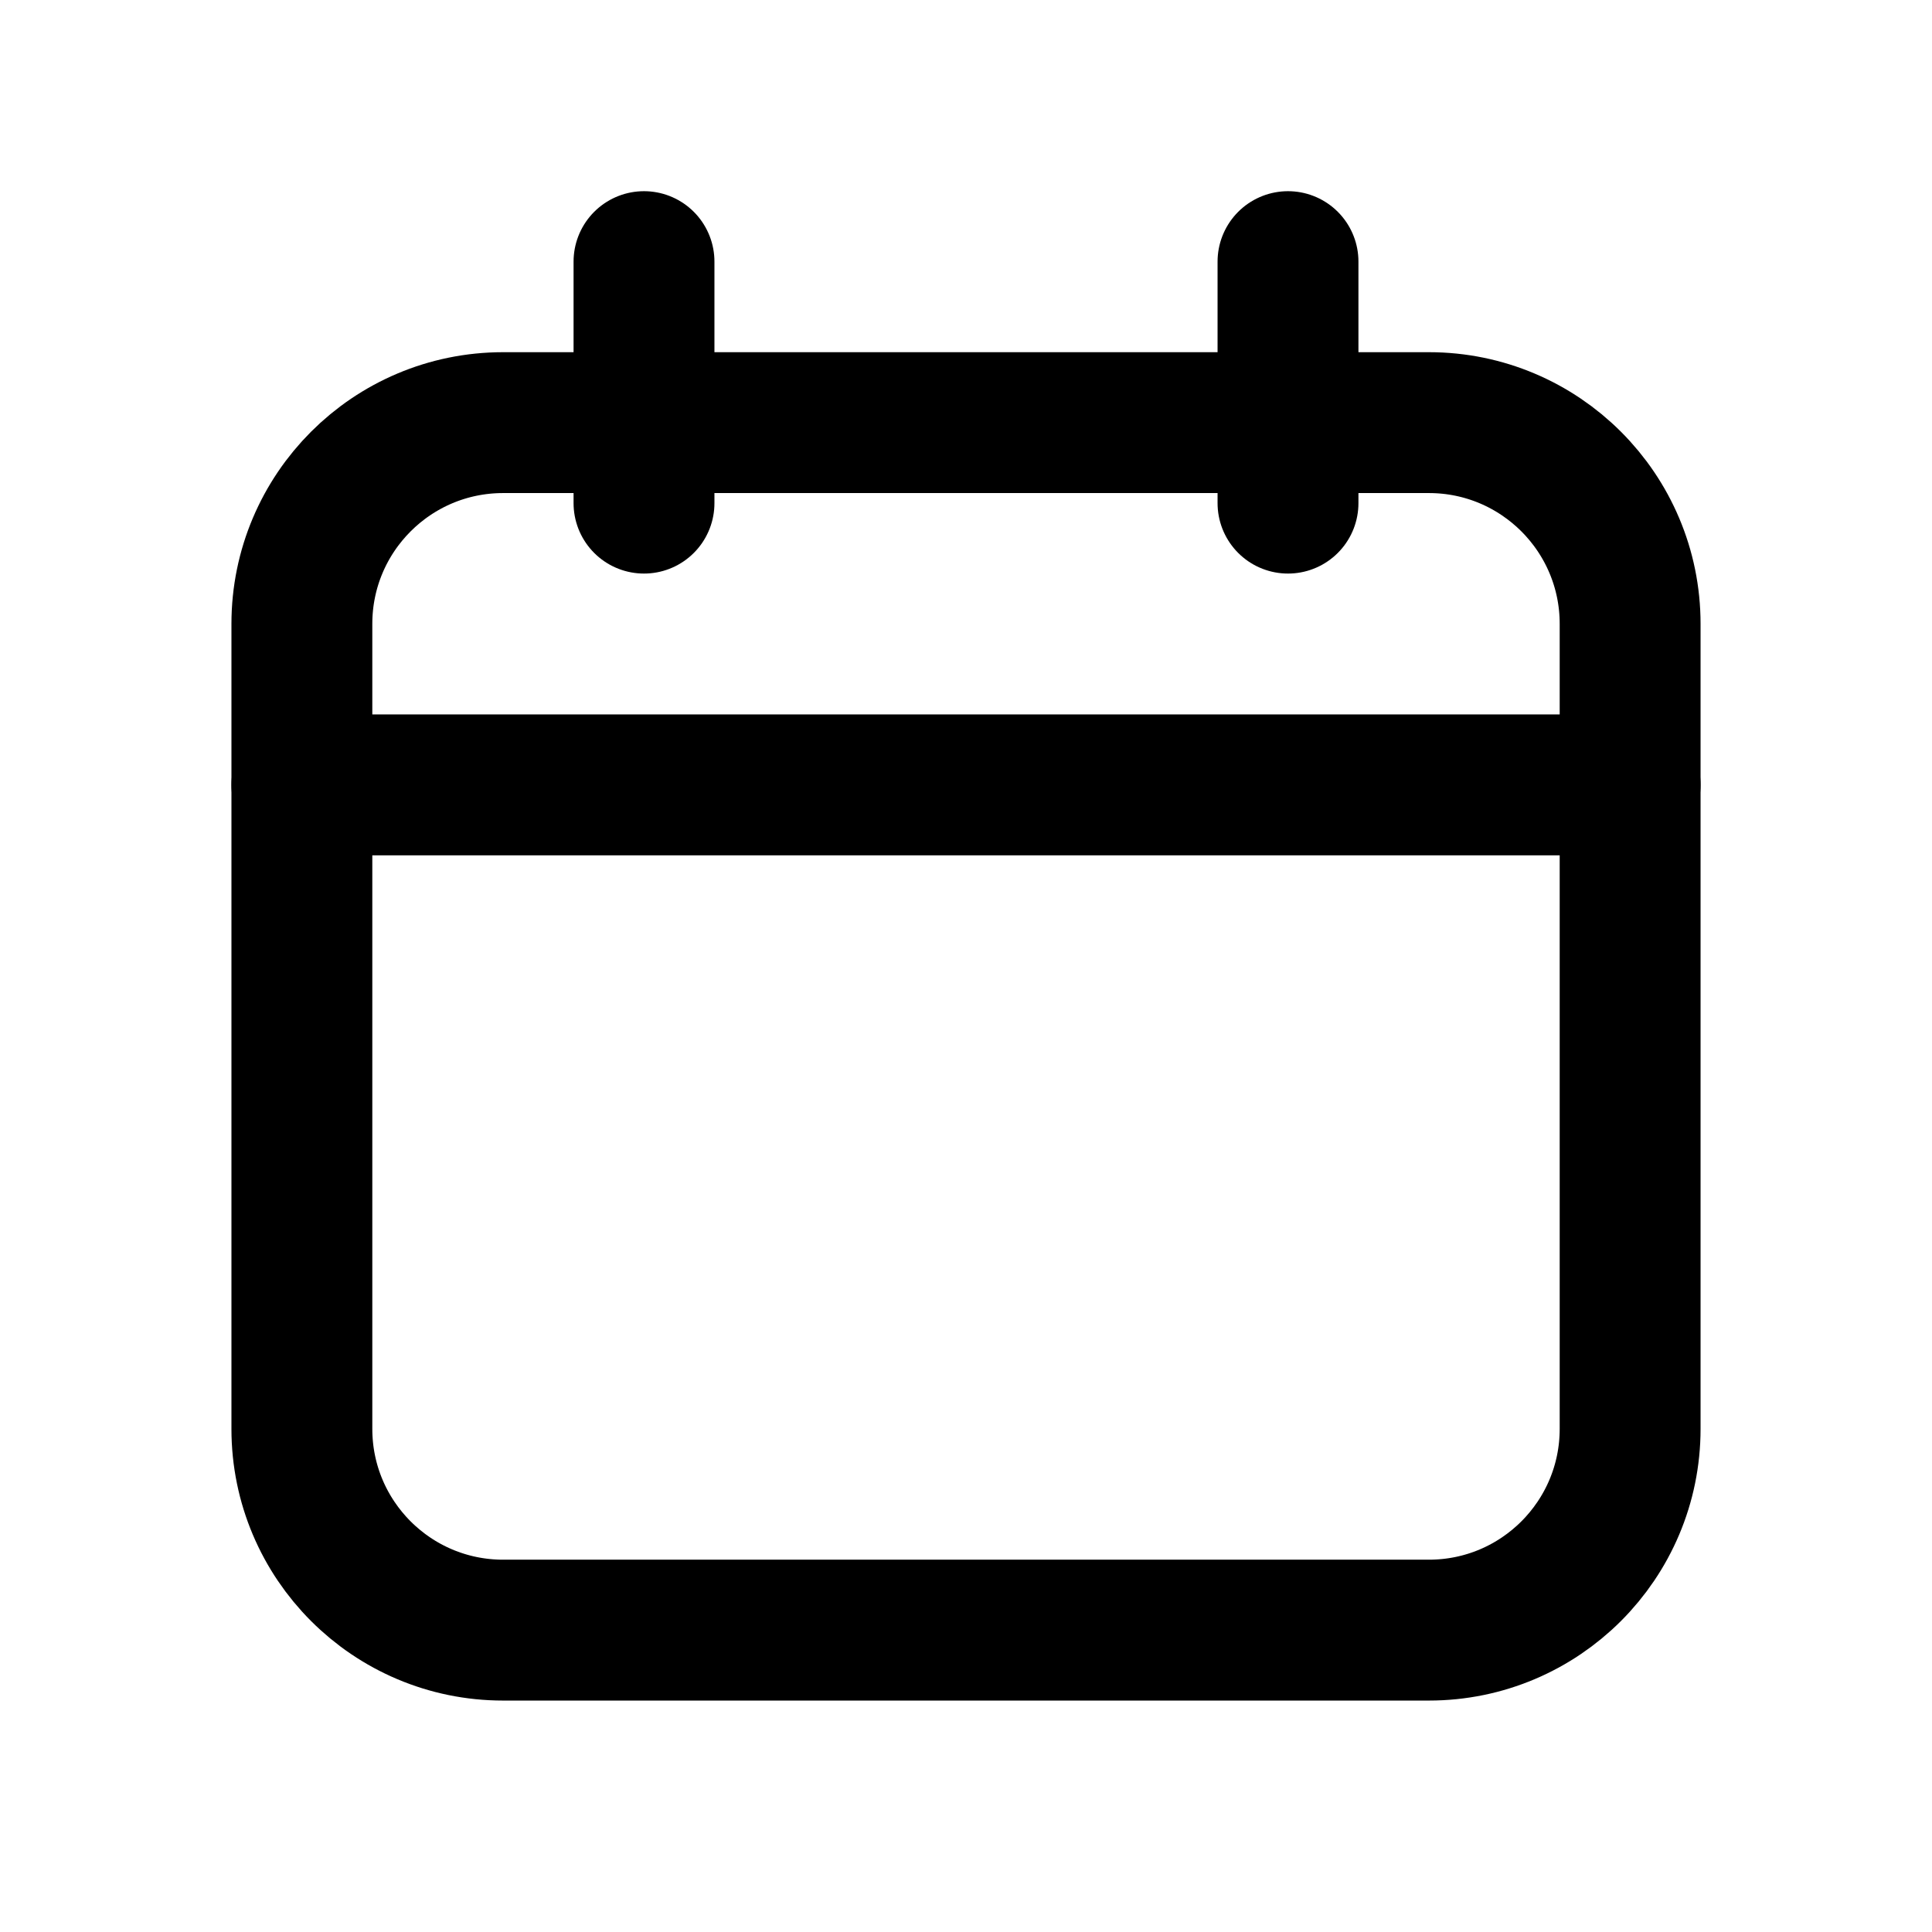
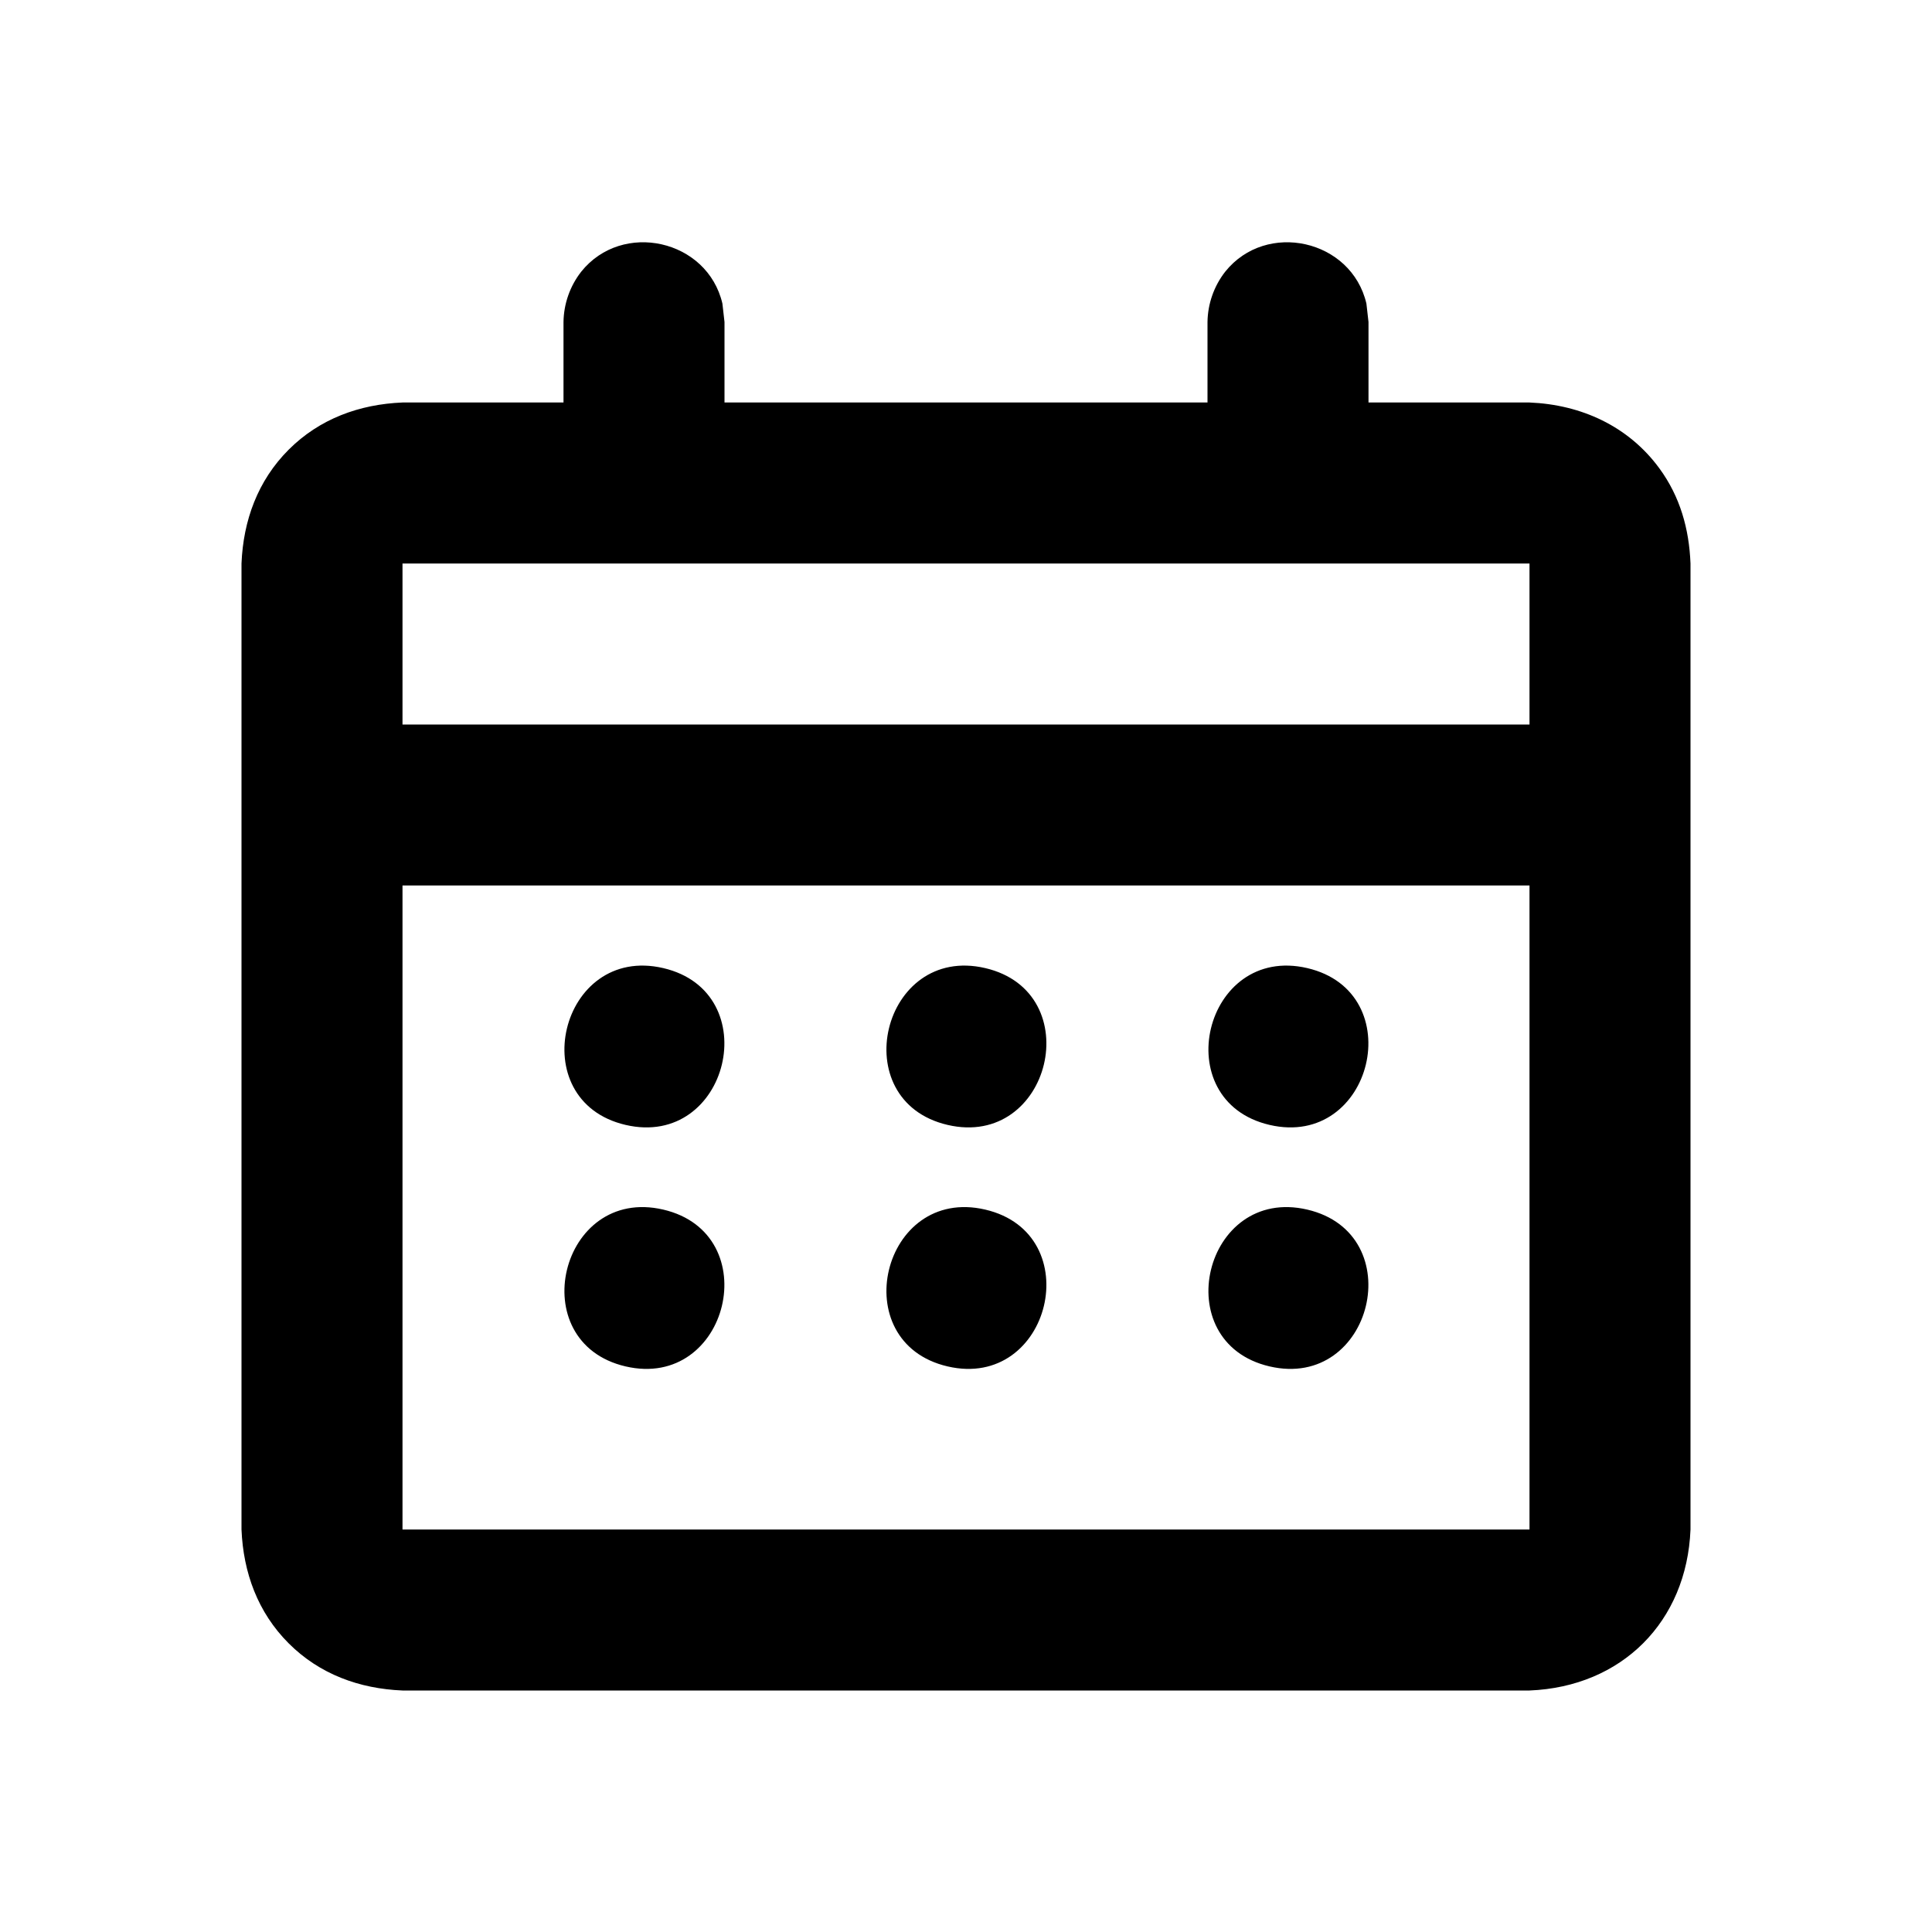
- <svg xmlns="http://www.w3.org/2000/svg" viewBox="0 0 24 24" fill="none" stroke="currentColor" stroke-width="1.75" stroke-linecap="round" stroke-linejoin="round">
-   <rect x="3.75" y="5.25" width="16.5" height="15" rx="2.5" />
-   <path d="M8 3.25 V6.25 M16 3.25 V6.25 M3.75 9.75 H20.25" />
+ <svg xmlns="http://www.w3.org/2000/svg" viewBox="0 0 24 24">
+   <path fill="currentColor" d="M15.771 16.974c-1.283-.299-.815-2.247.468-1.948s.815 2.247-.468 1.948m-4 0c-1.283-.299-.815-2.247.468-1.948s.815 2.247-.468 1.948m-4 0c-1.283-.299-.815-2.247.468-1.948s.815 2.247-.468 1.948m8-3c-1.283-.299-.815-2.247.468-1.948s.815 2.247-.468 1.948m-4 0c-1.283-.299-.815-2.247.468-1.948s.815 2.247-.468 1.948m-4 0c-1.283-.299-.815-2.247.468-1.948s.815 2.247-.468 1.948M7 5V4a1.04 1.04 0 0 1 .22-.625c.51-.637 1.568-.401 1.754.396L9 4v1h6V4a1.04 1.04 0 0 1 .22-.625c.51-.637 1.568-.401 1.754.396L17 4v1h2c.641.026 1.229.293 1.614.819c.257.351.369.751.386 1.181v12c-.046 1.146-.854 1.954-2 2H5c-.535-.022-1.03-.202-1.414-.586S3.022 19.535 3 19V7c.022-.535.202-1.03.586-1.414S4.465 5.022 5 5Zm12 6H5v8h14ZM5 9h14V7H5Z" />
</svg>
